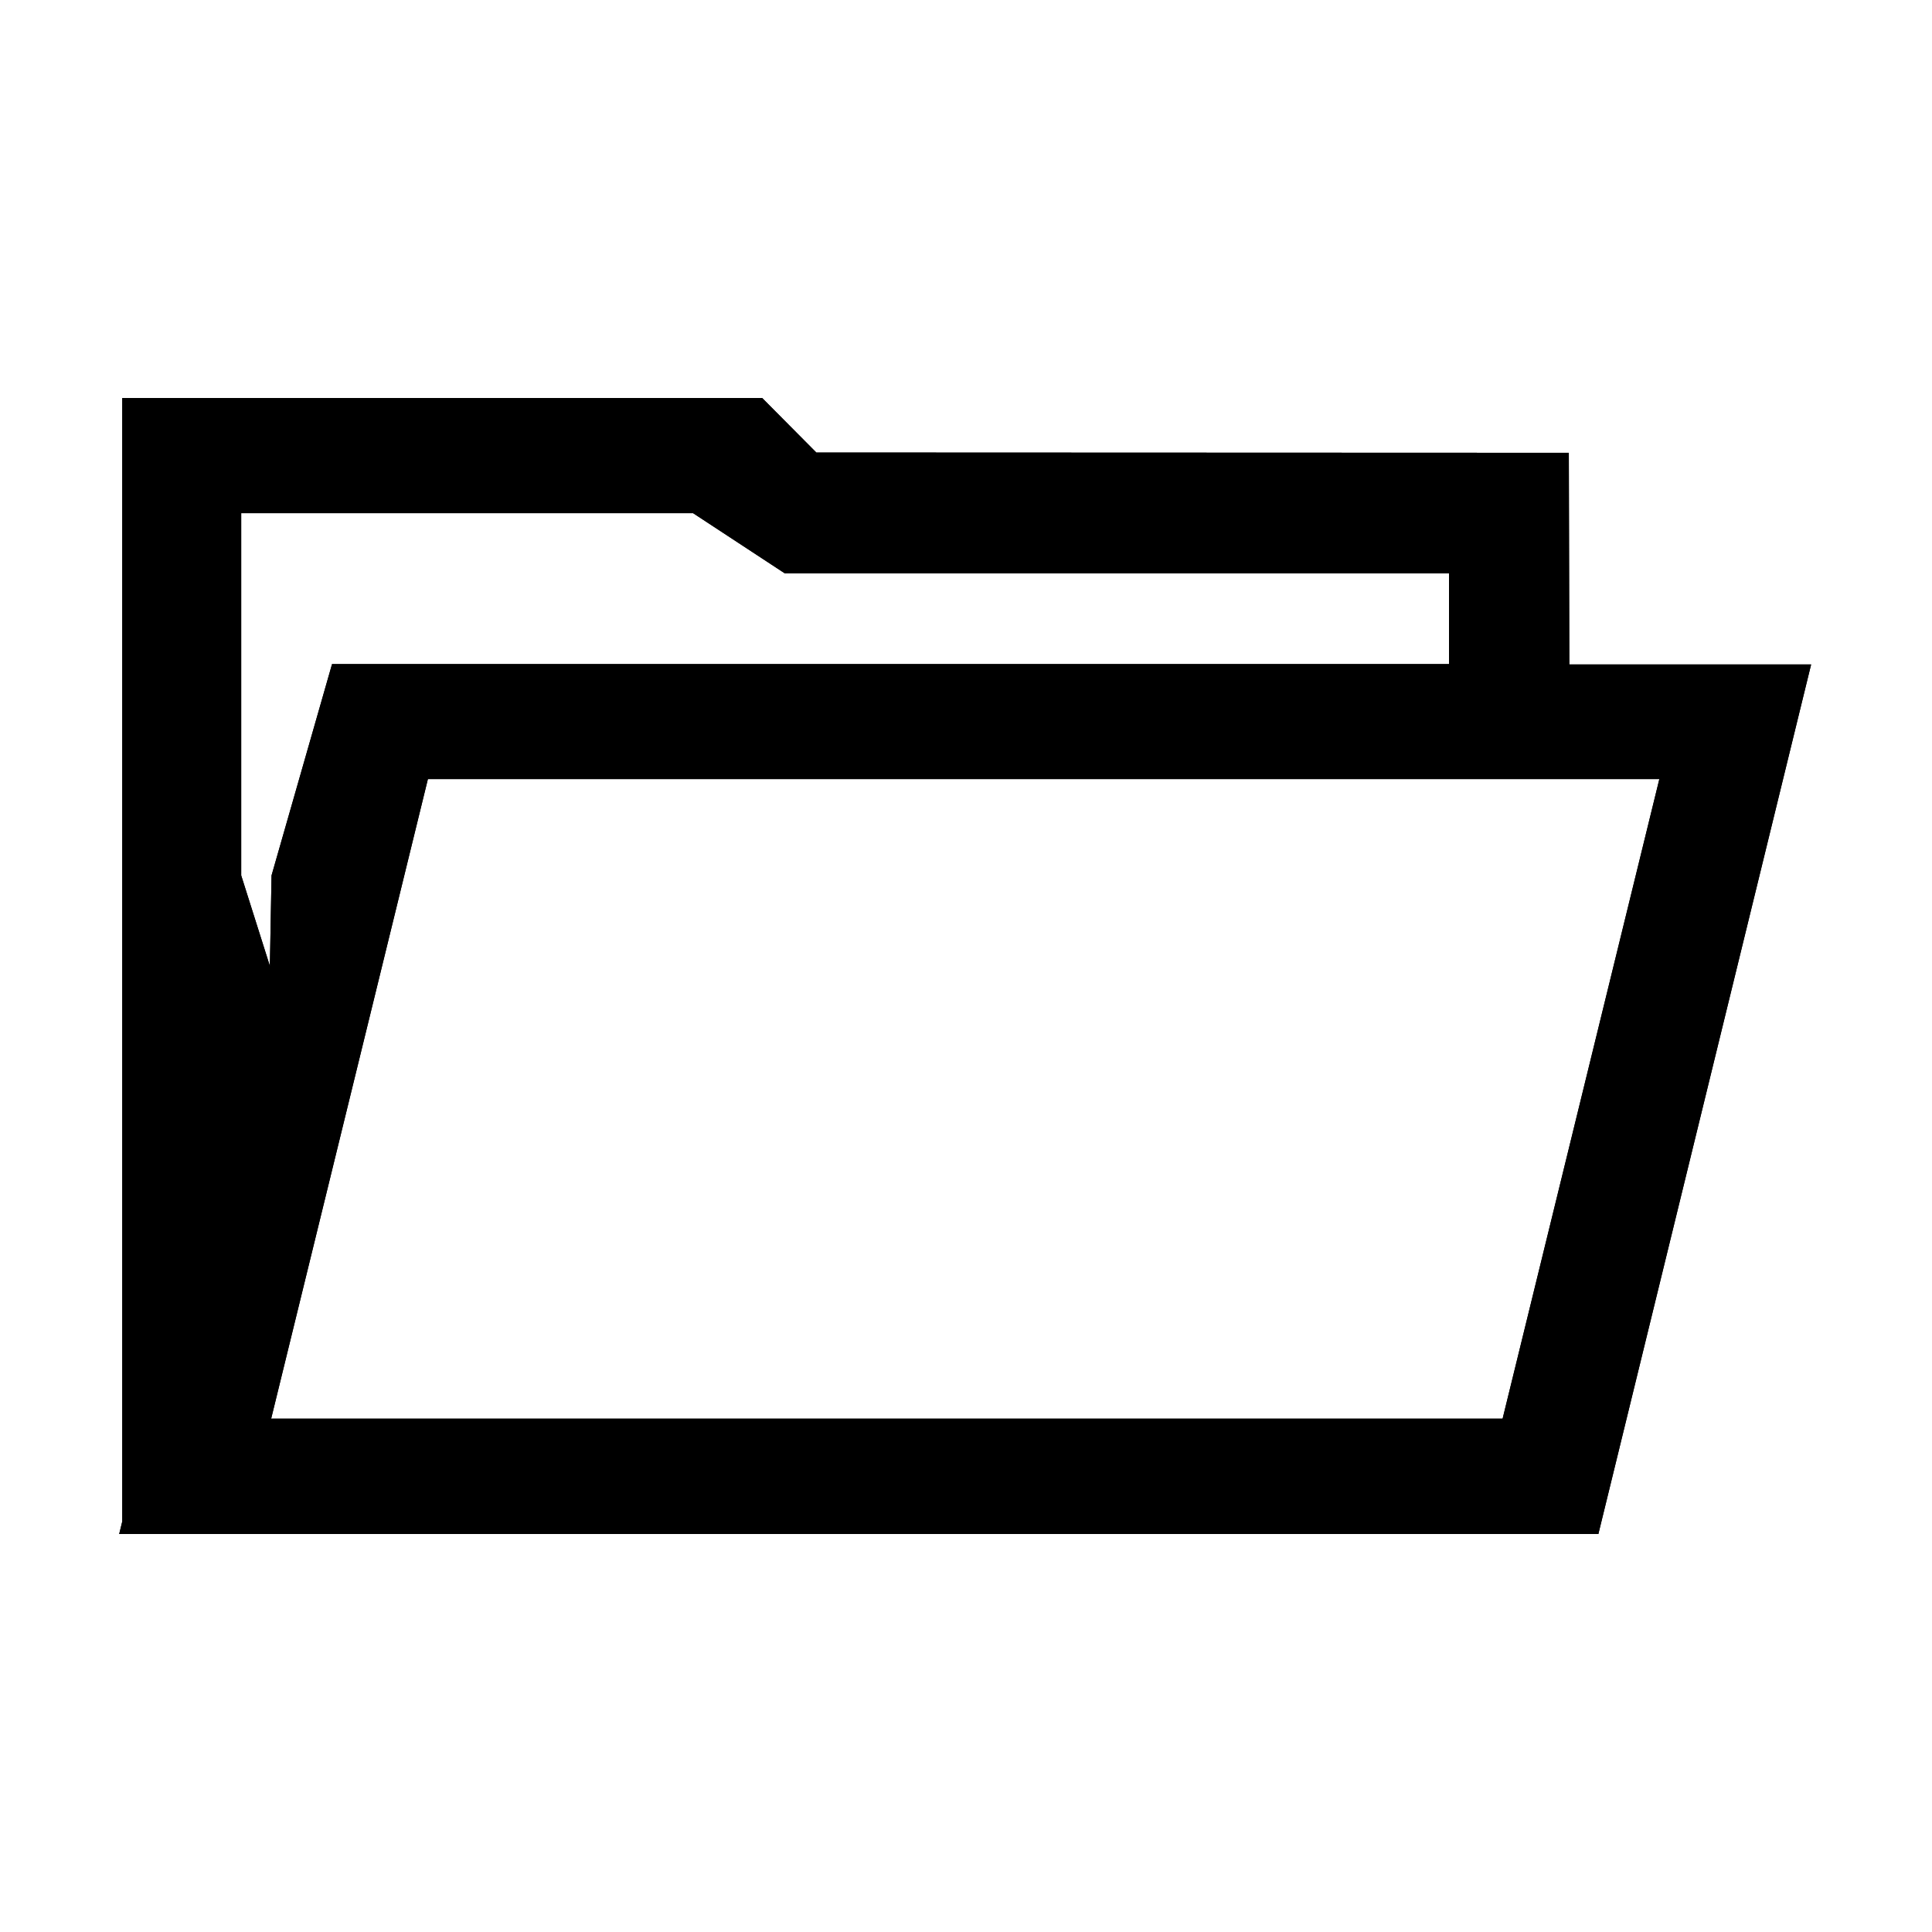
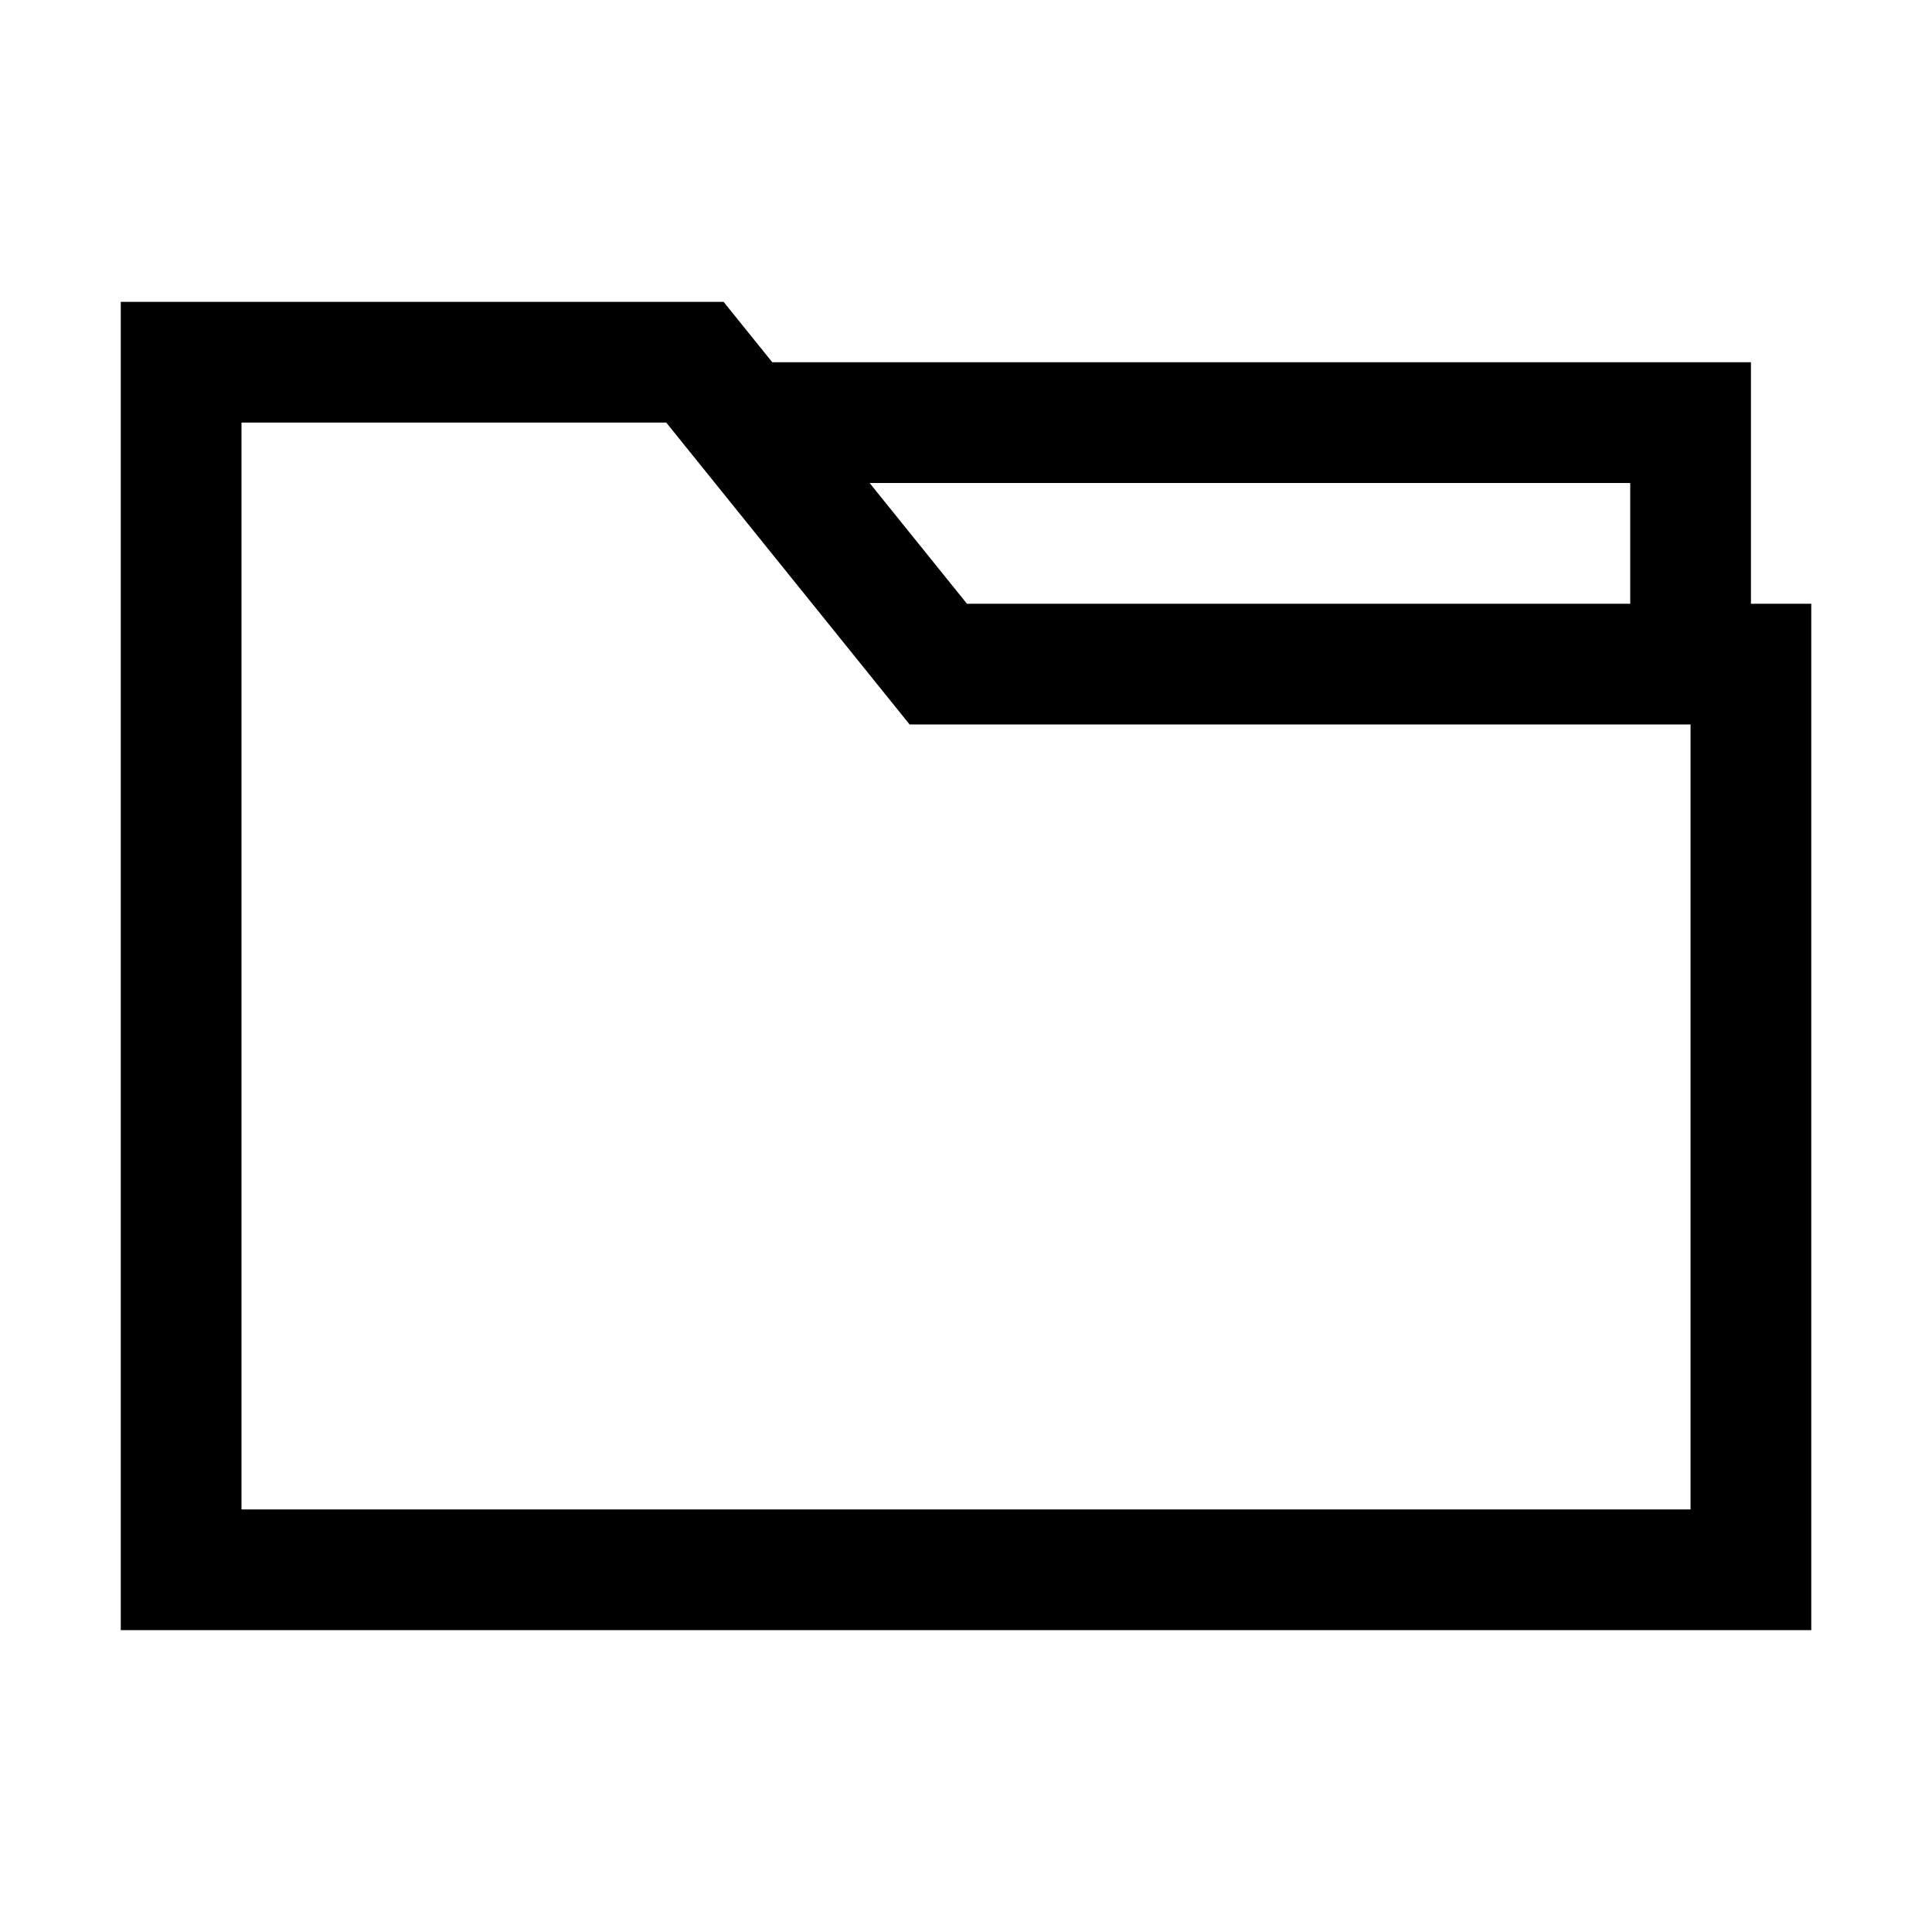
<svg xmlns="http://www.w3.org/2000/svg" xml:space="preserve" width="64px" height="64px" version="1.1" shape-rendering="geometricPrecision" text-rendering="geometricPrecision" image-rendering="optimizeQuality" fill-rule="evenodd" clip-rule="evenodd" viewBox="0 0 6400000 6400000">
  <g id="Warstwa_1">
-     <path fill="{color}" d="M898239 4699546l4079342 0 519219 -2118687 -4079342 0 -519219 2118687zm3901820 -2499598l-3700085 0 -200435 700048 -5552 300004 -94961 -300004 0 -1200014 1496947 0 304020 199490 2200066 0 0 300476zm-4395054 2058687l0 -2940154 2119869 0 179293 180593 2492747 944 1654 701111 801033 0 -704772 2880390 -4899982 0 10158 -41457 0 -781427z" />
-     <path id="1" fill="{color}" d="M898239 4699546l4079342 0 519219 -2118687 -4079342 0 -519219 2118687zm3901820 -2499598l-3700085 0 -200435 700048 -5552 300004 -94961 -300004 0 -1200014 1496947 0 304020 199490 2200066 0 0 300476zm-4395054 2058687l0 -2940154 2119869 0 179293 180593 2492747 944 1654 701111 801033 0 -704772 2880390 -4899982 0 10158 -41457 0 -781427z" />
+     <path fill="{color}" fill-rule="nonzero" d="M2558299 1200015l3241930 0 0 799970 199845 0 0 3400081 -5600030 0 0 -4400132 1996915 0 161340 200081zm2842004 799970l0 -400044 -2519677 0 322563 400044 2197114 0zm-3193268 -600125l-1407065 0 0 3600280 4800178 0 0 -2600229 -2586883 0 -806230 -1000051z" />
  </g>
</svg>
